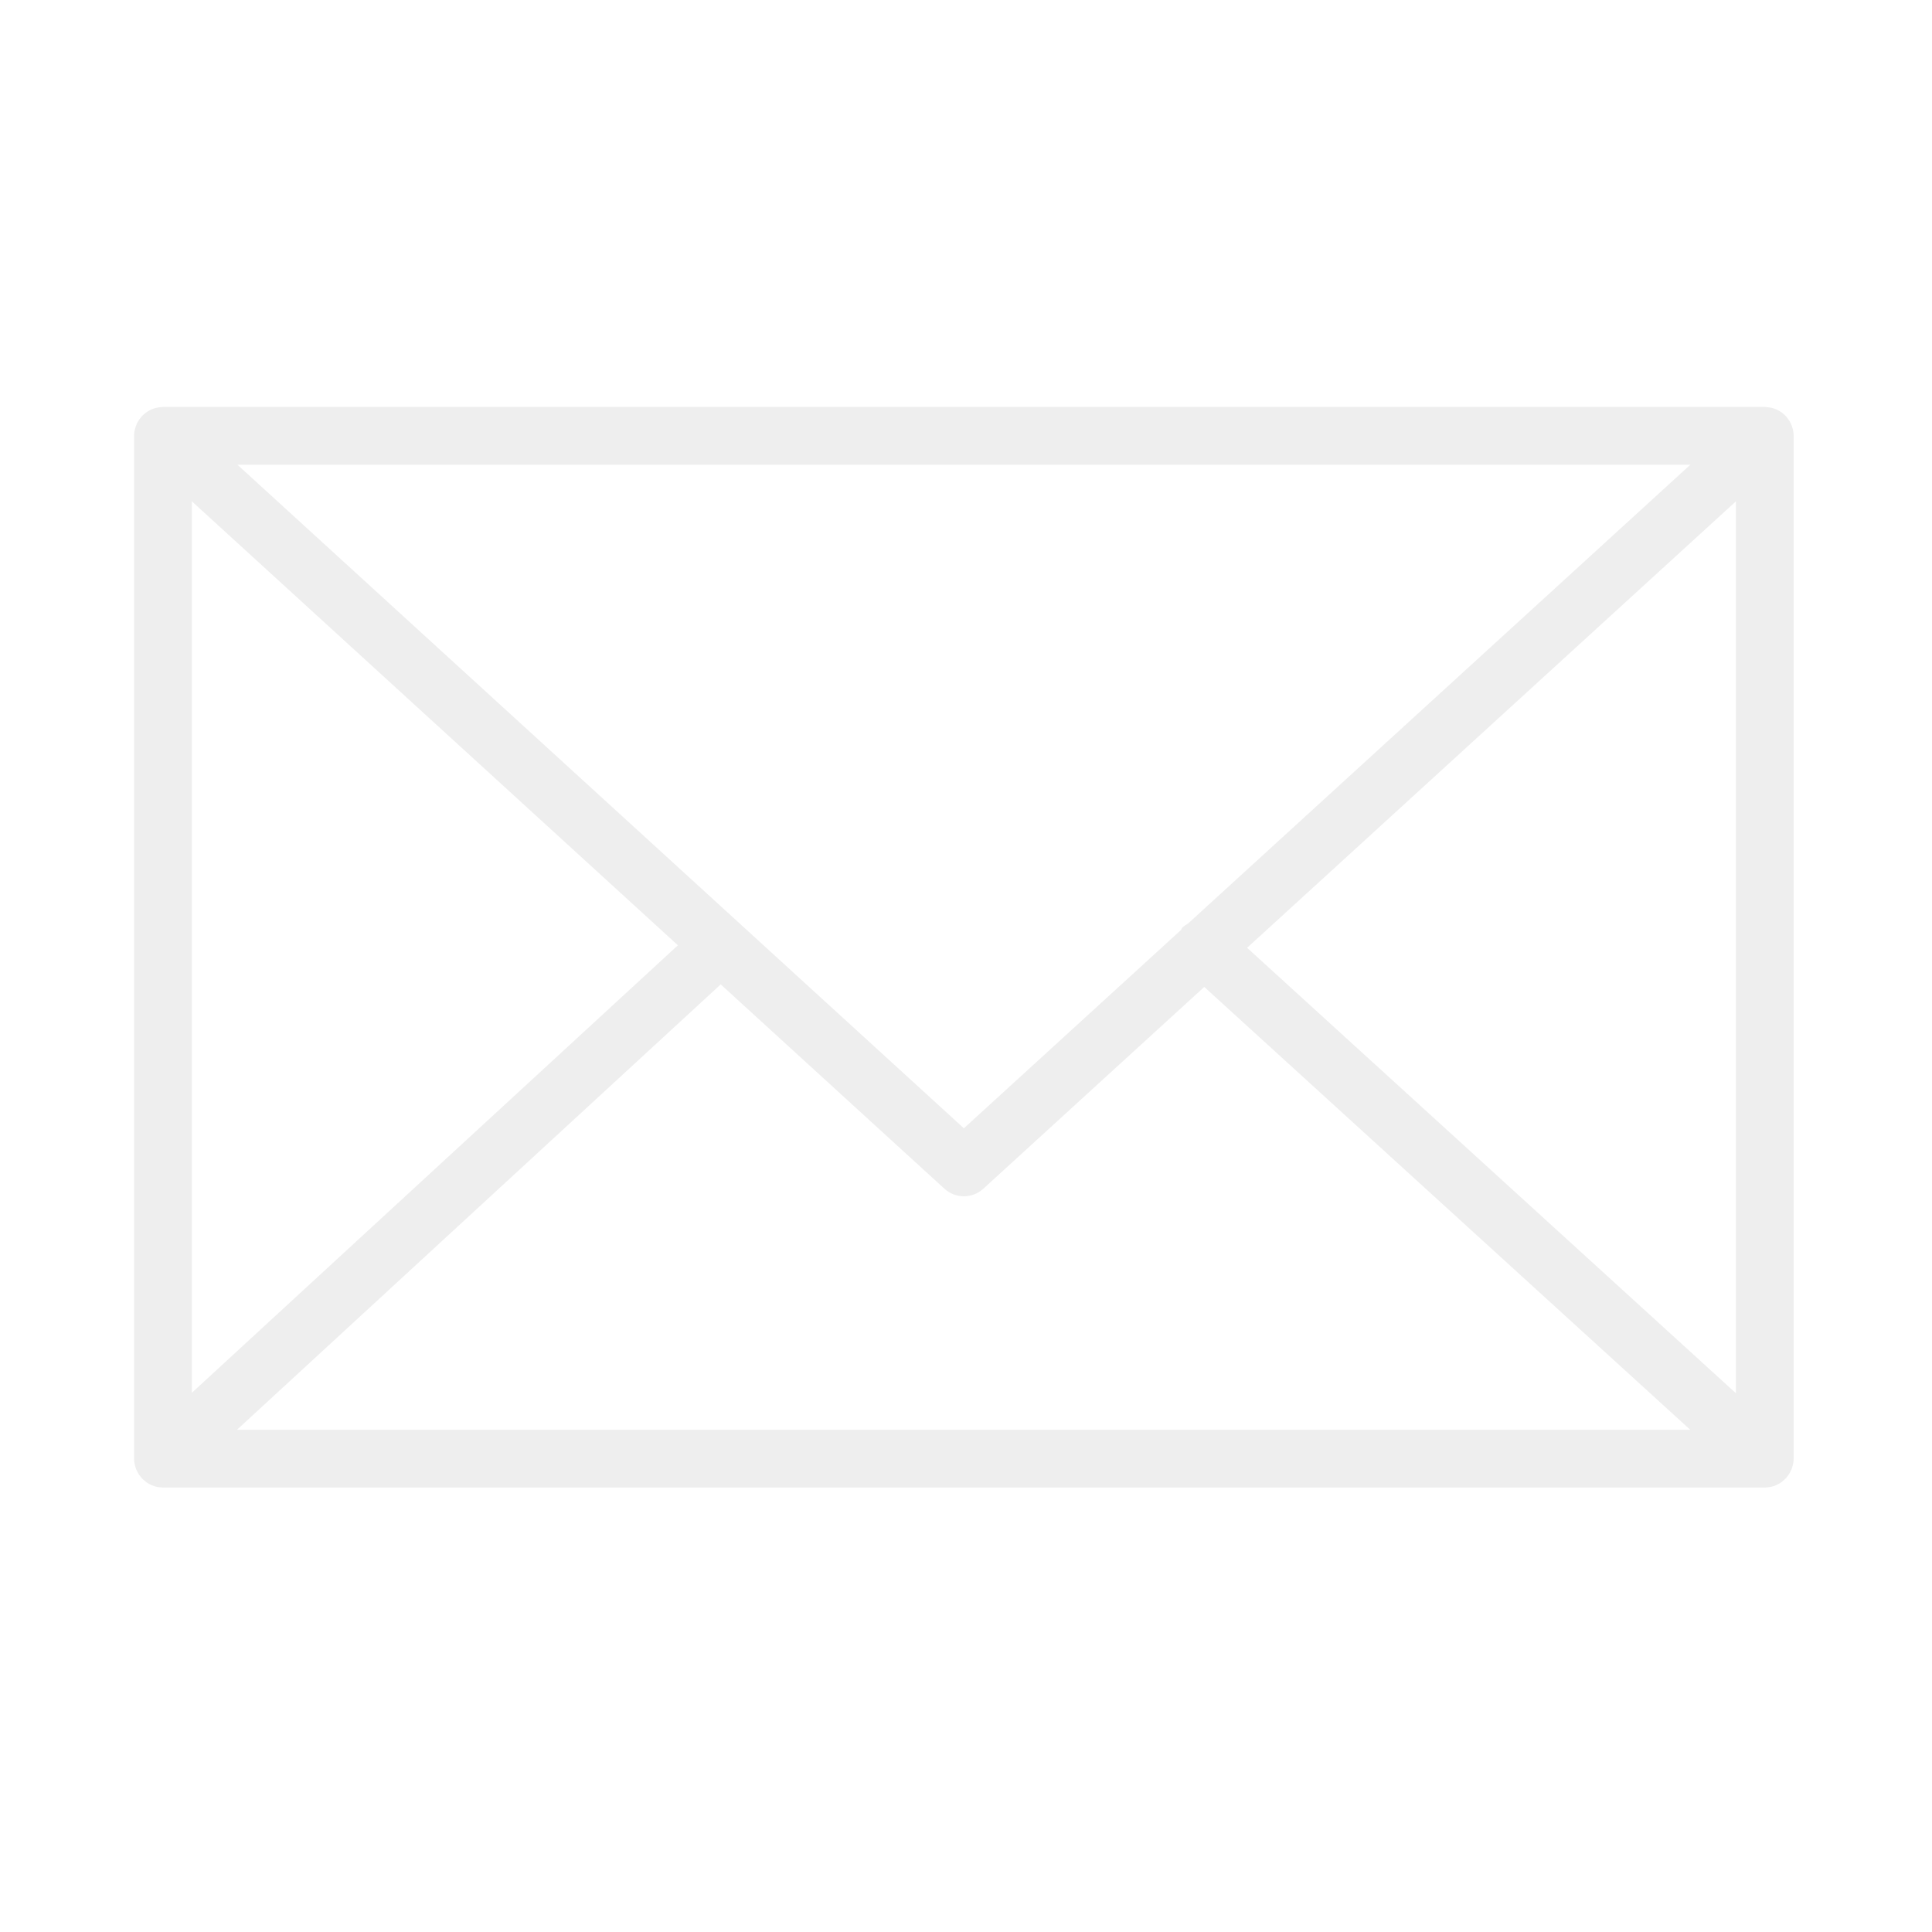
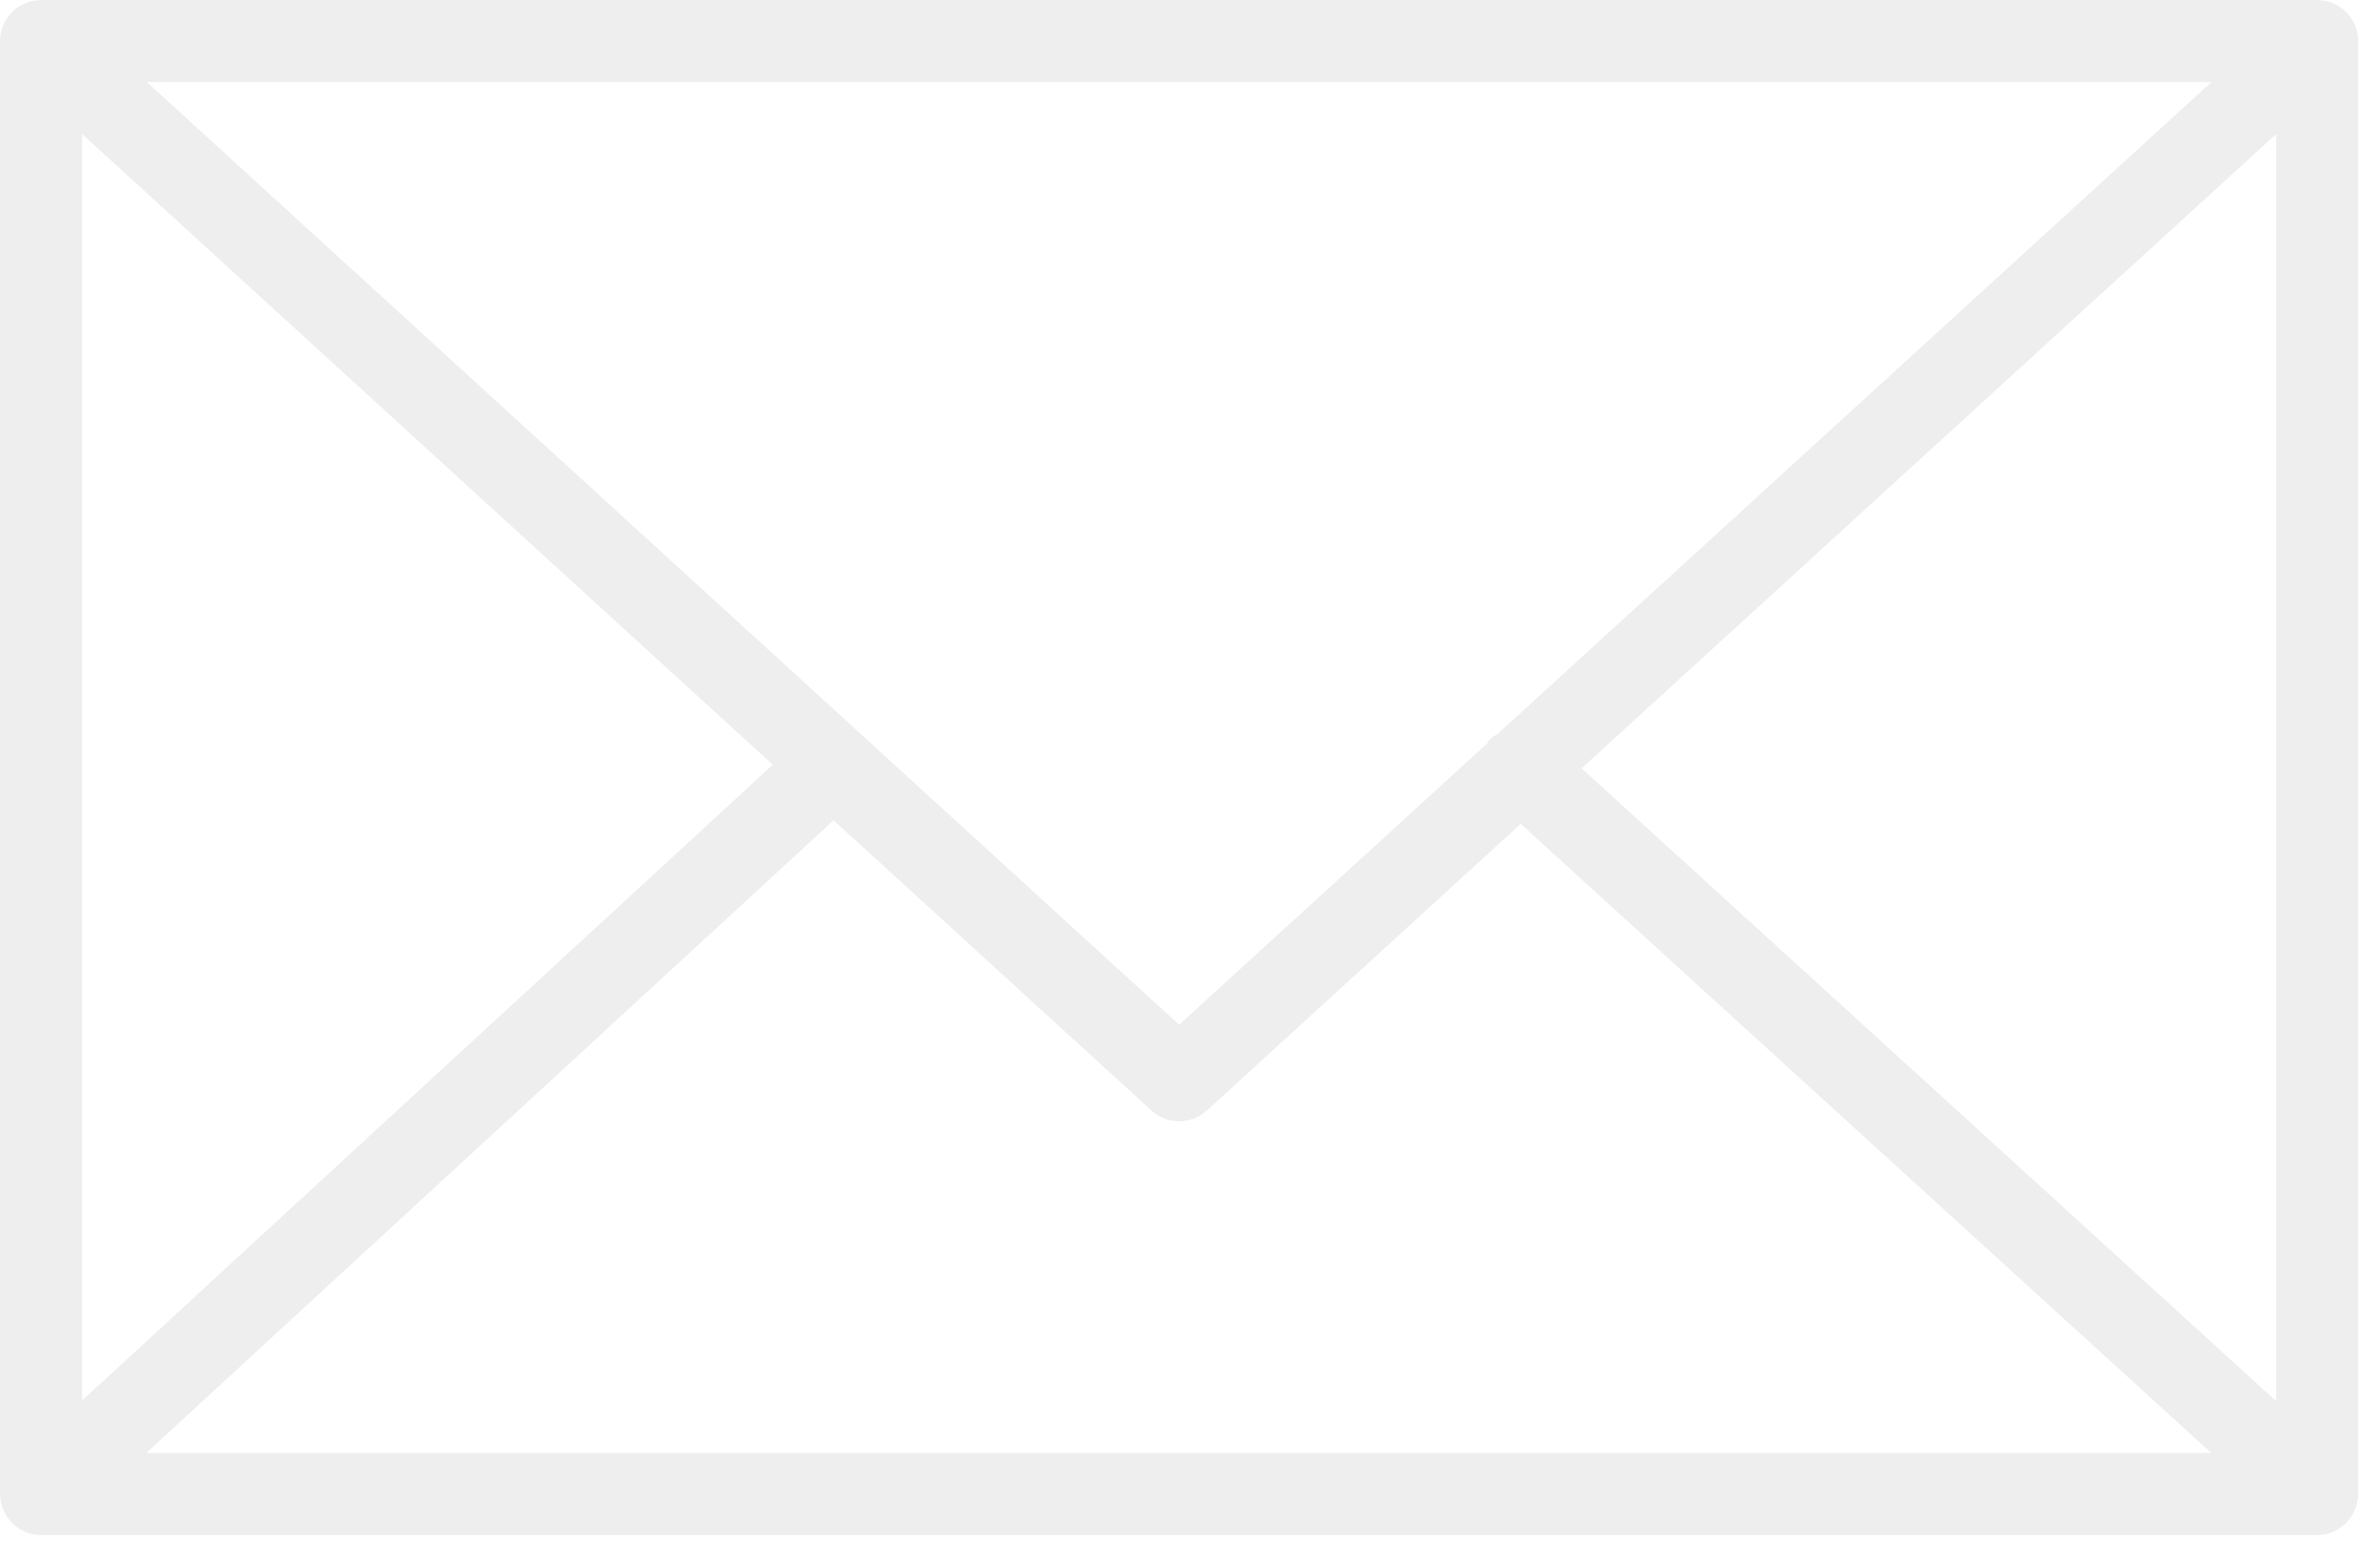
- <svg xmlns="http://www.w3.org/2000/svg" version="1.1" id="Layer_1" x="0px" y="0px" viewBox="0 0 100.354 100.352" style="enable-background:new 0 0 100.354 100.352;" xml:space="preserve">
-   <path d="M93.09,76.224c0.047-0.145,0.079-0.298,0.079-0.459V22.638c0-0.162-0.032-0.316-0.08-0.462  c-0.007-0.02-0.011-0.04-0.019-0.06c-0.064-0.171-0.158-0.325-0.276-0.46c-0.008-0.009-0.009-0.02-0.017-0.029  c-0.005-0.005-0.011-0.007-0.016-0.012c-0.126-0.134-0.275-0.242-0.442-0.323c-0.013-0.006-0.023-0.014-0.036-0.02  c-0.158-0.071-0.33-0.111-0.511-0.123c-0.018-0.001-0.035-0.005-0.053-0.005c-0.017-0.001-0.032-0.005-0.049-0.005H8.465  c-0.017,0-0.033,0.004-0.05,0.005c-0.016,0.001-0.032,0.004-0.048,0.005c-0.183,0.012-0.358,0.053-0.518,0.125  c-0.01,0.004-0.018,0.011-0.028,0.015c-0.17,0.081-0.321,0.191-0.448,0.327c-0.005,0.005-0.011,0.006-0.016,0.011  c-0.008,0.008-0.009,0.019-0.017,0.028c-0.118,0.135-0.213,0.29-0.277,0.461c-0.008,0.02-0.012,0.04-0.019,0.061  c-0.048,0.146-0.08,0.3-0.08,0.462v53.128c0,0.164,0.033,0.32,0.082,0.468c0.007,0.02,0.011,0.039,0.018,0.059  c0.065,0.172,0.161,0.327,0.28,0.462c0.007,0.008,0.009,0.018,0.016,0.026c0.006,0.007,0.014,0.011,0.021,0.018  c0.049,0.051,0.103,0.096,0.159,0.14c0.025,0.019,0.047,0.042,0.073,0.06c0.066,0.046,0.137,0.083,0.21,0.117  c0.018,0.008,0.034,0.021,0.052,0.028c0.181,0.077,0.38,0.121,0.589,0.121h83.204c0.209,0,0.408-0.043,0.589-0.121  c0.028-0.012,0.054-0.03,0.081-0.044c0.062-0.031,0.124-0.063,0.181-0.102c0.03-0.021,0.057-0.048,0.086-0.071  c0.051-0.041,0.101-0.082,0.145-0.129c0.008-0.008,0.017-0.014,0.025-0.022c0.008-0.009,0.01-0.021,0.018-0.03  c0.117-0.134,0.211-0.288,0.275-0.458C93.078,76.267,93.083,76.246,93.09,76.224z M9.965,26.04l25.247,23.061L9.965,72.346V26.04z   M61.711,47.971c-0.104,0.068-0.214,0.125-0.301,0.221c-0.033,0.036-0.044,0.083-0.073,0.121l-11.27,10.294L12.331,24.138h75.472  L61.711,47.971z M37.436,51.132l11.619,10.613c0.287,0.262,0.649,0.393,1.012,0.393s0.725-0.131,1.011-0.393l11.475-10.481  l25.243,23.002H12.309L37.436,51.132z M64.778,49.232L90.169,26.04v46.33L64.778,49.232z" fill="#eeeeee" />
+ <svg xmlns="http://www.w3.org/2000/svg" width="87" height="57" viewBox="0 0 87 57" fill="none">
+   <path d="M86.126 55.085C86.173 54.94 86.205 54.787 86.205 54.626V1.499C86.205 1.337 86.173 1.183 86.125 1.037C86.118 1.017 86.114 0.997 86.106 0.977C86.042 0.806 85.948 0.652 85.83 0.517C85.822 0.508 85.821 0.497 85.813 0.488C85.808 0.483 85.802 0.481 85.797 0.476C85.671 0.342 85.522 0.234 85.355 0.153C85.342 0.147 85.332 0.139 85.319 0.133C85.161 0.062 84.989 0.022 84.808 0.01C84.79 0.009 84.773 0.005 84.755 0.005C84.738 0.004 84.723 0 84.706 0H1.501C1.484 0 1.468 0.004 1.451 0.005C1.435 0.006 1.419 0.009 1.403 0.01C1.22 0.022 1.045 0.063 0.885 0.135C0.875 0.139 0.867 0.146 0.857 0.15C0.687 0.231 0.536 0.341 0.409 0.477C0.404 0.482 0.398 0.483 0.393 0.488C0.385 0.496 0.384 0.507 0.376 0.516C0.258 0.651 0.163 0.806 0.099 0.977C0.091 0.997 0.087 1.017 0.08 1.038C0.032 1.184 0 1.338 0 1.5V54.628C0 54.792 0.033 54.948 0.082 55.096C0.089 55.116 0.093 55.135 0.1 55.155C0.165 55.327 0.261 55.482 0.38 55.617C0.387 55.625 0.389 55.635 0.396 55.643C0.402 55.65 0.41 55.654 0.417 55.661C0.466 55.712 0.52 55.757 0.576 55.801C0.601 55.82 0.623 55.843 0.649 55.861C0.715 55.907 0.786 55.944 0.859 55.978C0.877 55.986 0.893 55.999 0.911 56.006C1.092 56.083 1.291 56.127 1.5 56.127H84.704C84.913 56.127 85.112 56.084 85.293 56.006C85.321 55.994 85.347 55.976 85.374 55.962C85.436 55.931 85.498 55.899 85.555 55.86C85.585 55.839 85.612 55.812 85.641 55.789C85.692 55.748 85.742 55.707 85.786 55.66C85.794 55.652 85.803 55.646 85.811 55.638C85.819 55.629 85.821 55.617 85.829 55.608C85.946 55.474 86.04 55.32 86.104 55.15C86.114 55.128 86.119 55.107 86.126 55.085ZM3.001 4.901L28.248 27.962L3.001 51.207V4.901ZM54.747 26.832C54.643 26.9 54.533 26.957 54.446 27.053C54.413 27.089 54.402 27.136 54.373 27.174L43.103 37.468L5.367 2.999H80.839L54.747 26.832ZM30.472 29.993L42.091 40.606C42.378 40.868 42.74 40.999 43.103 40.999C43.466 40.999 43.828 40.868 44.114 40.606L55.589 30.125L80.832 53.127H5.345L30.472 29.993ZM57.814 28.093L83.205 4.901V51.231L57.814 28.093Z" fill="#EEEEEE" />
</svg>
